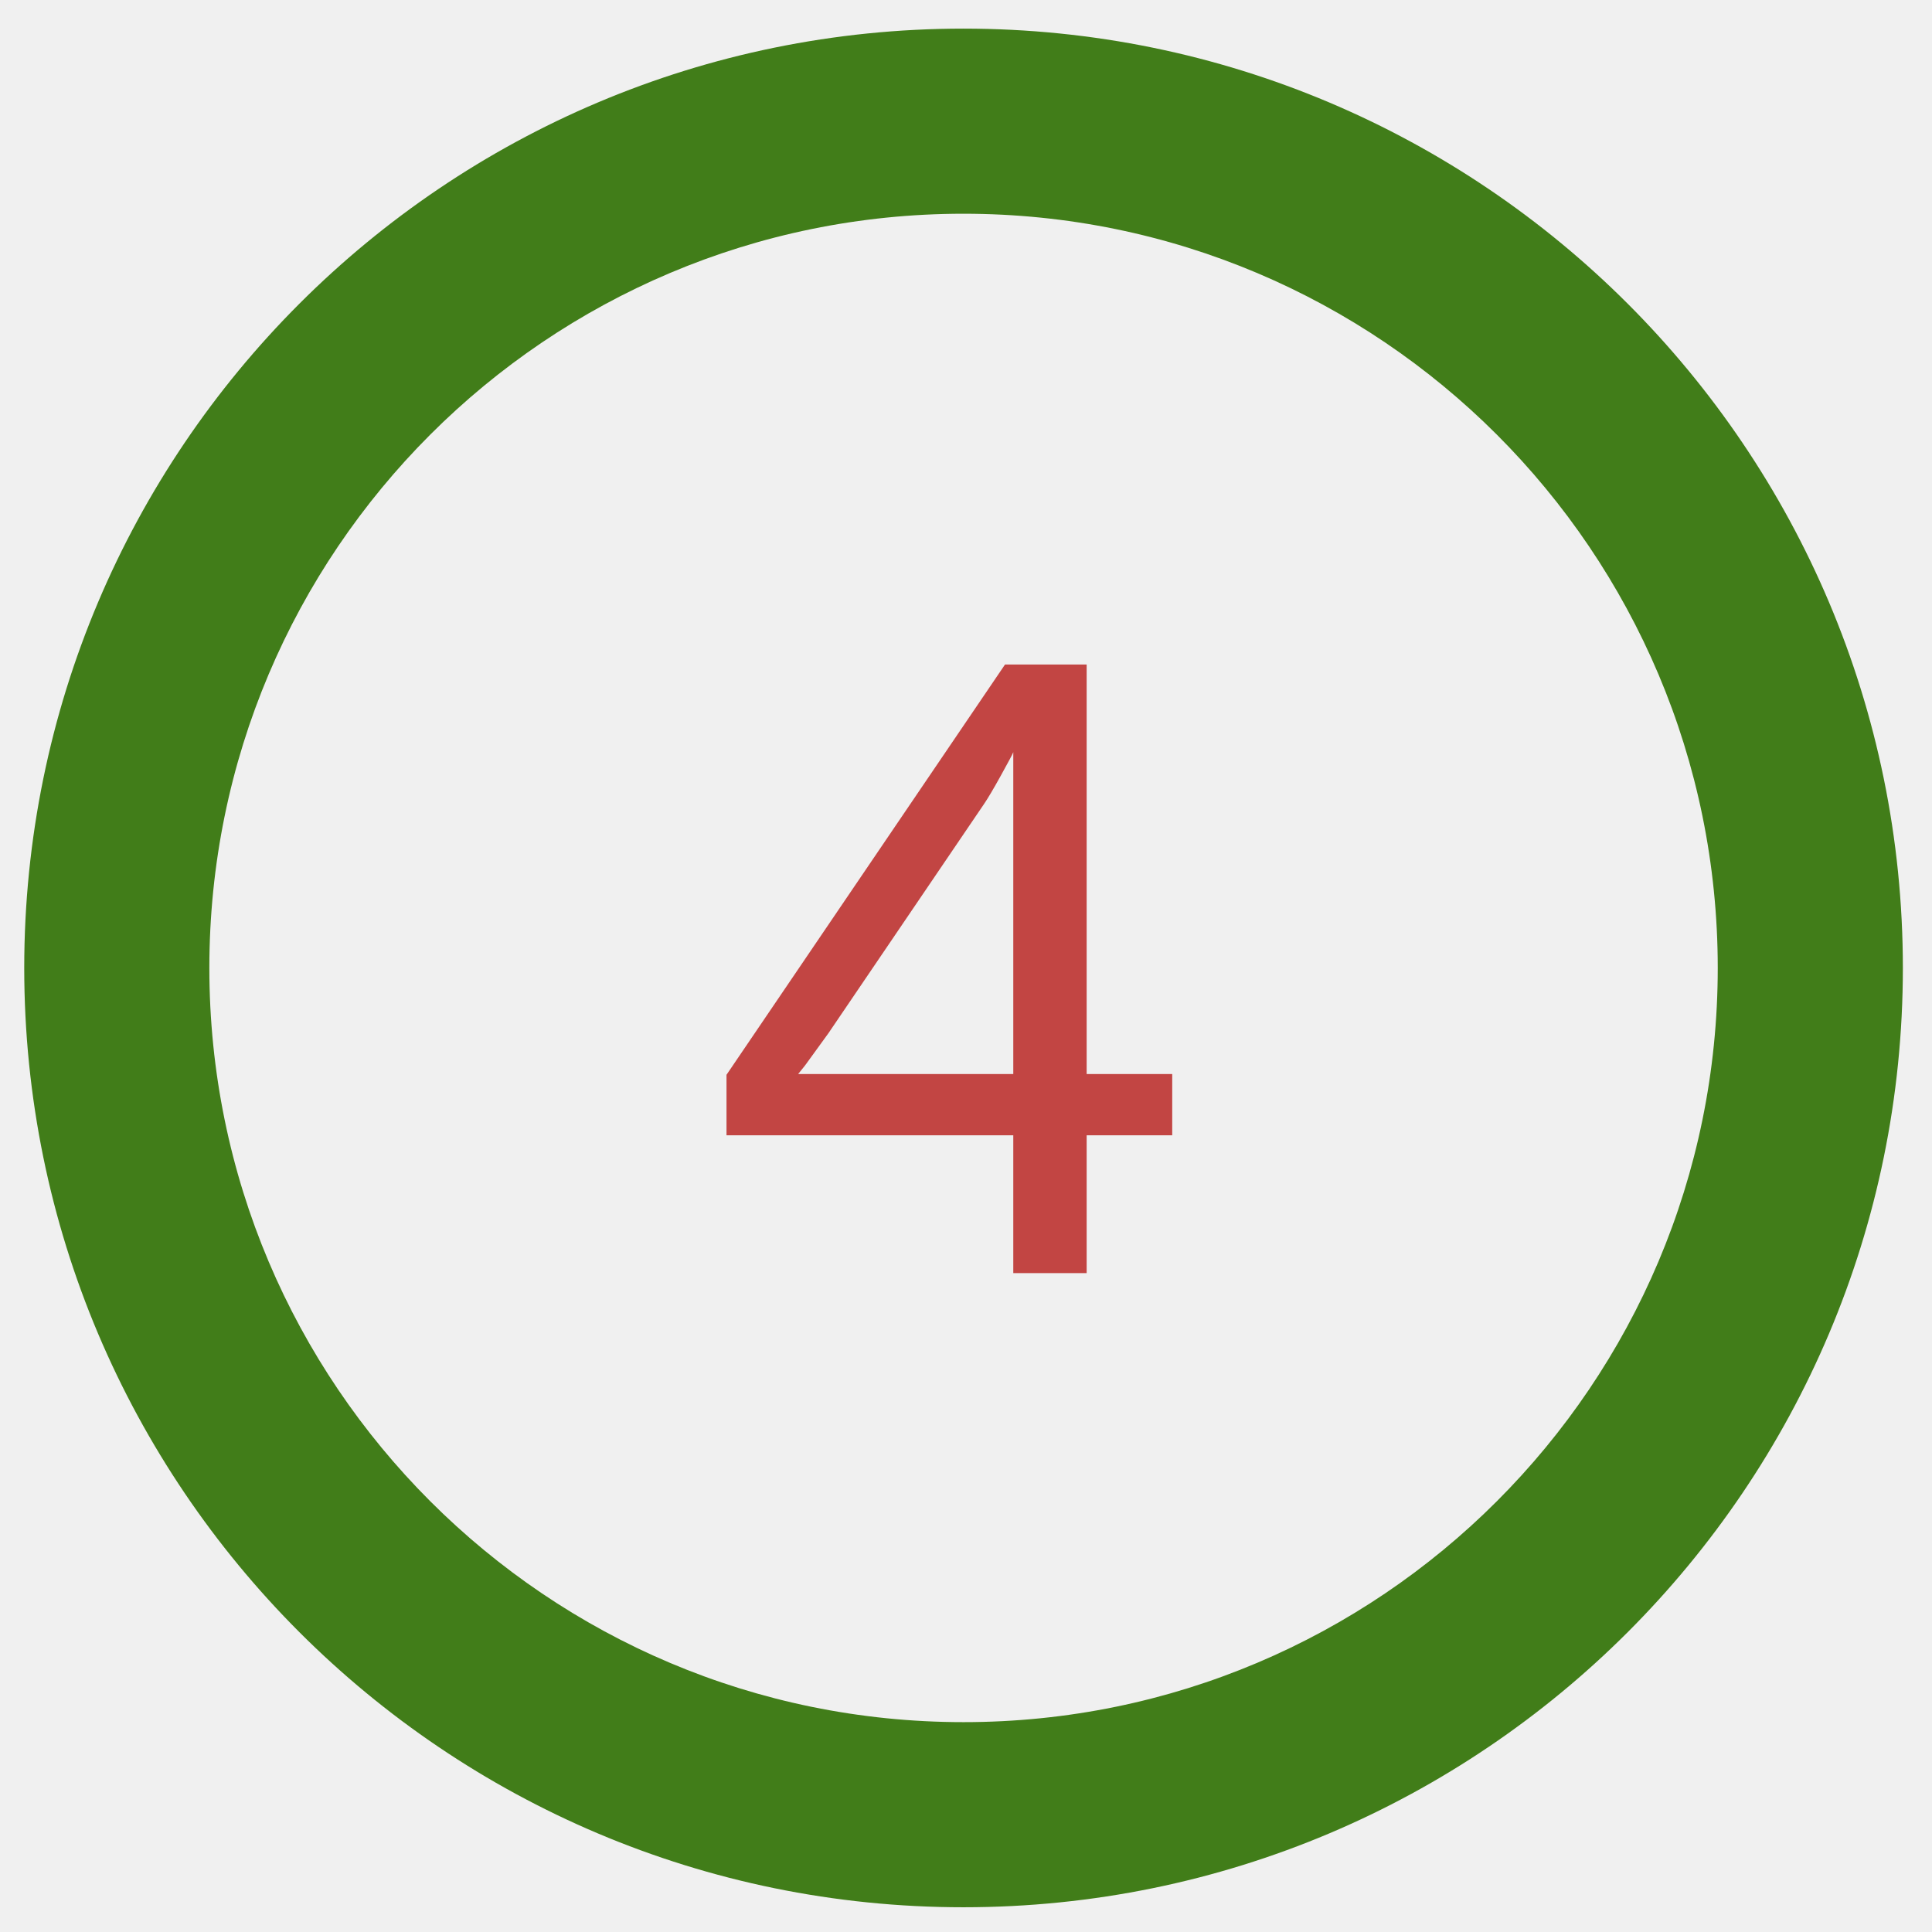
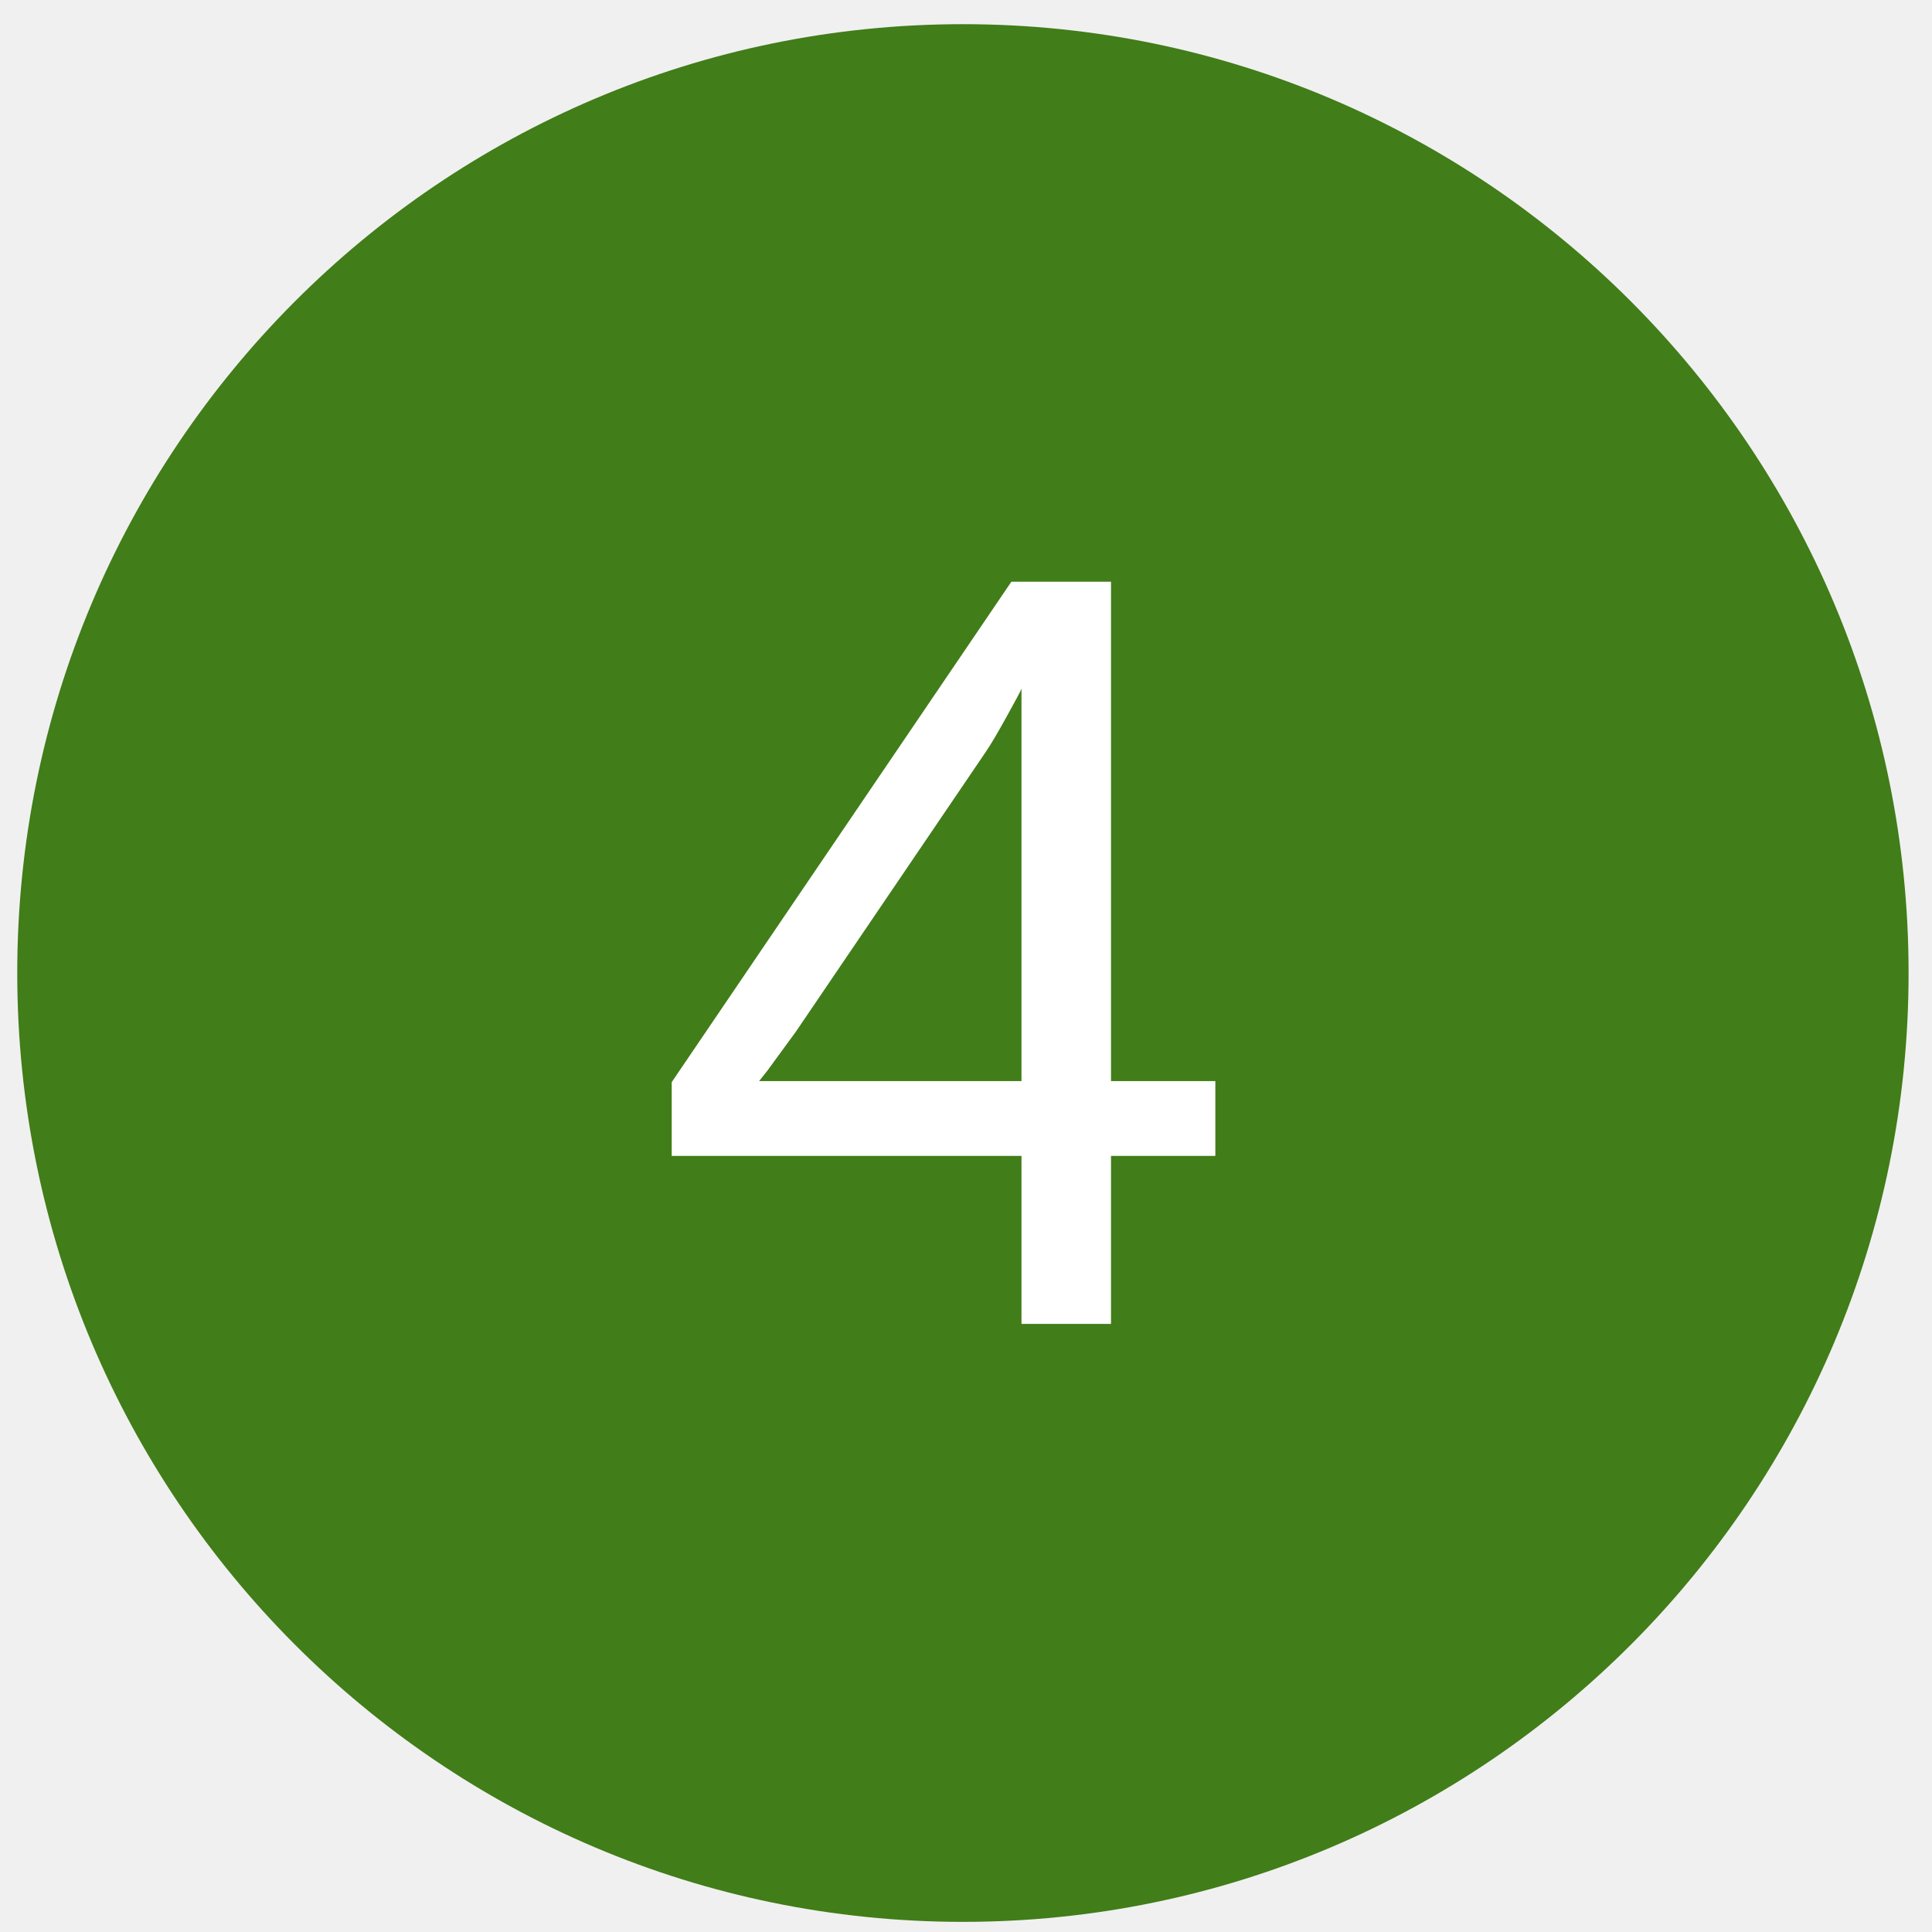
<svg xmlns="http://www.w3.org/2000/svg" width="230mm" height="230mm" viewBox="0 0 230 230" version="1.1" id="svg8">
  <defs id="defs2" />
  <g id="layer1" transform="translate(0,-67)">
-     <path style="fill:#417d19;fill-opacity:1;stroke:none;stroke-width:0.608;stroke-linejoin:round;stroke-miterlimit:4;stroke-dasharray:none;stroke-opacity:1" d="M 114.709,70.407 A 111.824,111.824 0 0 0 2.885,182.231 111.824,111.824 0 0 0 114.709,294.055 111.824,111.824 0 0 0 226.532,182.231 111.824,111.824 0 0 0 114.709,70.407 Z m 0,22.038 a 89.785,89.785 0 0 1 89.785,89.786 89.785,89.785 0 0 1 -89.785,89.786 89.785,89.785 0 0 1 -89.786,-89.786 89.785,89.785 0 0 1 89.786,-89.786 z" id="path14" />
-     <text xml:space="preserve" style="font-style:normal;font-variant:normal;font-weight:normal;font-stretch:normal;font-size:105.306px;line-height:1.25;font-family:'Tw Cen MT Condensed Extra Bold';-inkscape-font-specification:'Tw Cen MT Condensed Extra Bold, ';font-variant-ligatures:normal;font-variant-caps:normal;font-variant-numeric:normal;font-feature-settings:normal;text-align:start;letter-spacing:0px;word-spacing:0px;writing-mode:lr-tb;text-anchor:start;fill:#c24543;fill-opacity:1;stroke:none;stroke-width:0.548" x="84.067" y="218.563" id="text826">
-       <tspan id="tspan824" x="84.067" y="218.563" style="font-style:normal;font-variant:normal;font-weight:normal;font-stretch:normal;font-family:Arial;-inkscape-font-specification:Arial;fill:#c24543;fill-opacity:1;stroke-width:0.548">4</tspan>
+     <g id="g826" transform="matrix(1.00676,0,0,1.01014,315.7511,12.50201)">
+       <path style="fill:#417d19;fill-opacity:1;stroke:none;stroke-width:0.608;stroke-linejoin:round;stroke-miterlimit:4;stroke-dasharray:none;stroke-opacity:1" d="M -199.767,56.8 A 111.824,111.824 0 0 0 -311.591,168.624 111.824,111.824 0 0 0 -199.767,280.448 111.824,111.824 0 0 0 -87.944,168.624 111.824,111.824 0 0 0 -199.767,56.8 Z m 0,22.038 a 89.785,89.785 0 0 1 89.785,89.786 89.785,89.785 0 0 1 -89.785,89.786 89.785,89.785 0 0 1 -89.786,-89.786 89.785,89.785 0 0 1 89.786,-89.786 z" id="path15" />
+       <ellipse ry="92.592" rx="91.886" cy="168.854" cx="-199.949" id="path17" style="fill:#417d19;fill-opacity:1;stroke:none;stroke-width:0.846;stroke-linejoin:round;stroke-miterlimit:4;stroke-dasharray:none;stroke-opacity:1" />
+     </g>
+     <text xml:space="preserve" style="font-style:normal;font-variant:normal;font-weight:normal;font-stretch:normal;font-size:128.444px;line-height:1.25;font-family:'Tw Cen MT Condensed Extra Bold';-inkscape-font-specification:'Tw Cen MT Condensed Extra Bold, ';font-variant-ligatures:normal;font-variant-caps:normal;font-variant-numeric:normal;font-feature-settings:normal;text-align:start;letter-spacing:0px;word-spacing:0px;writing-mode:lr-tb;text-anchor:start;fill:#ffffff;fill-opacity:1;stroke:none;stroke-width:0.669" x="77.012" y="224.611" id="text826">
+       <tspan id="tspan824" x="77.012" y="224.611" style="font-style:normal;font-variant:normal;font-weight:normal;font-stretch:normal;font-family:Arial;-inkscape-font-specification:Arial;fill:#ffffff;fill-opacity:1;stroke-width:0.669">4</tspan>
    </text>
    <text xml:space="preserve" style="font-style:normal;font-variant:normal;font-weight:normal;font-stretch:normal;font-size:50.8px;line-height:1.25;font-family:sans-serif;-inkscape-font-specification:'sans-serif, Normal';font-variant-ligatures:normal;font-variant-caps:normal;font-variant-numeric:normal;font-feature-settings:normal;text-align:start;letter-spacing:0px;word-spacing:0px;writing-mode:lr-tb;text-anchor:start;fill:#000000;fill-opacity:1;stroke:none;stroke-width:0.265" x="140.607" y="192.679" id="text842">
      <tspan id="tspan840" x="140.607" y="239.025" style="stroke-width:0.265" />
    </text>
  </g>
</svg>
